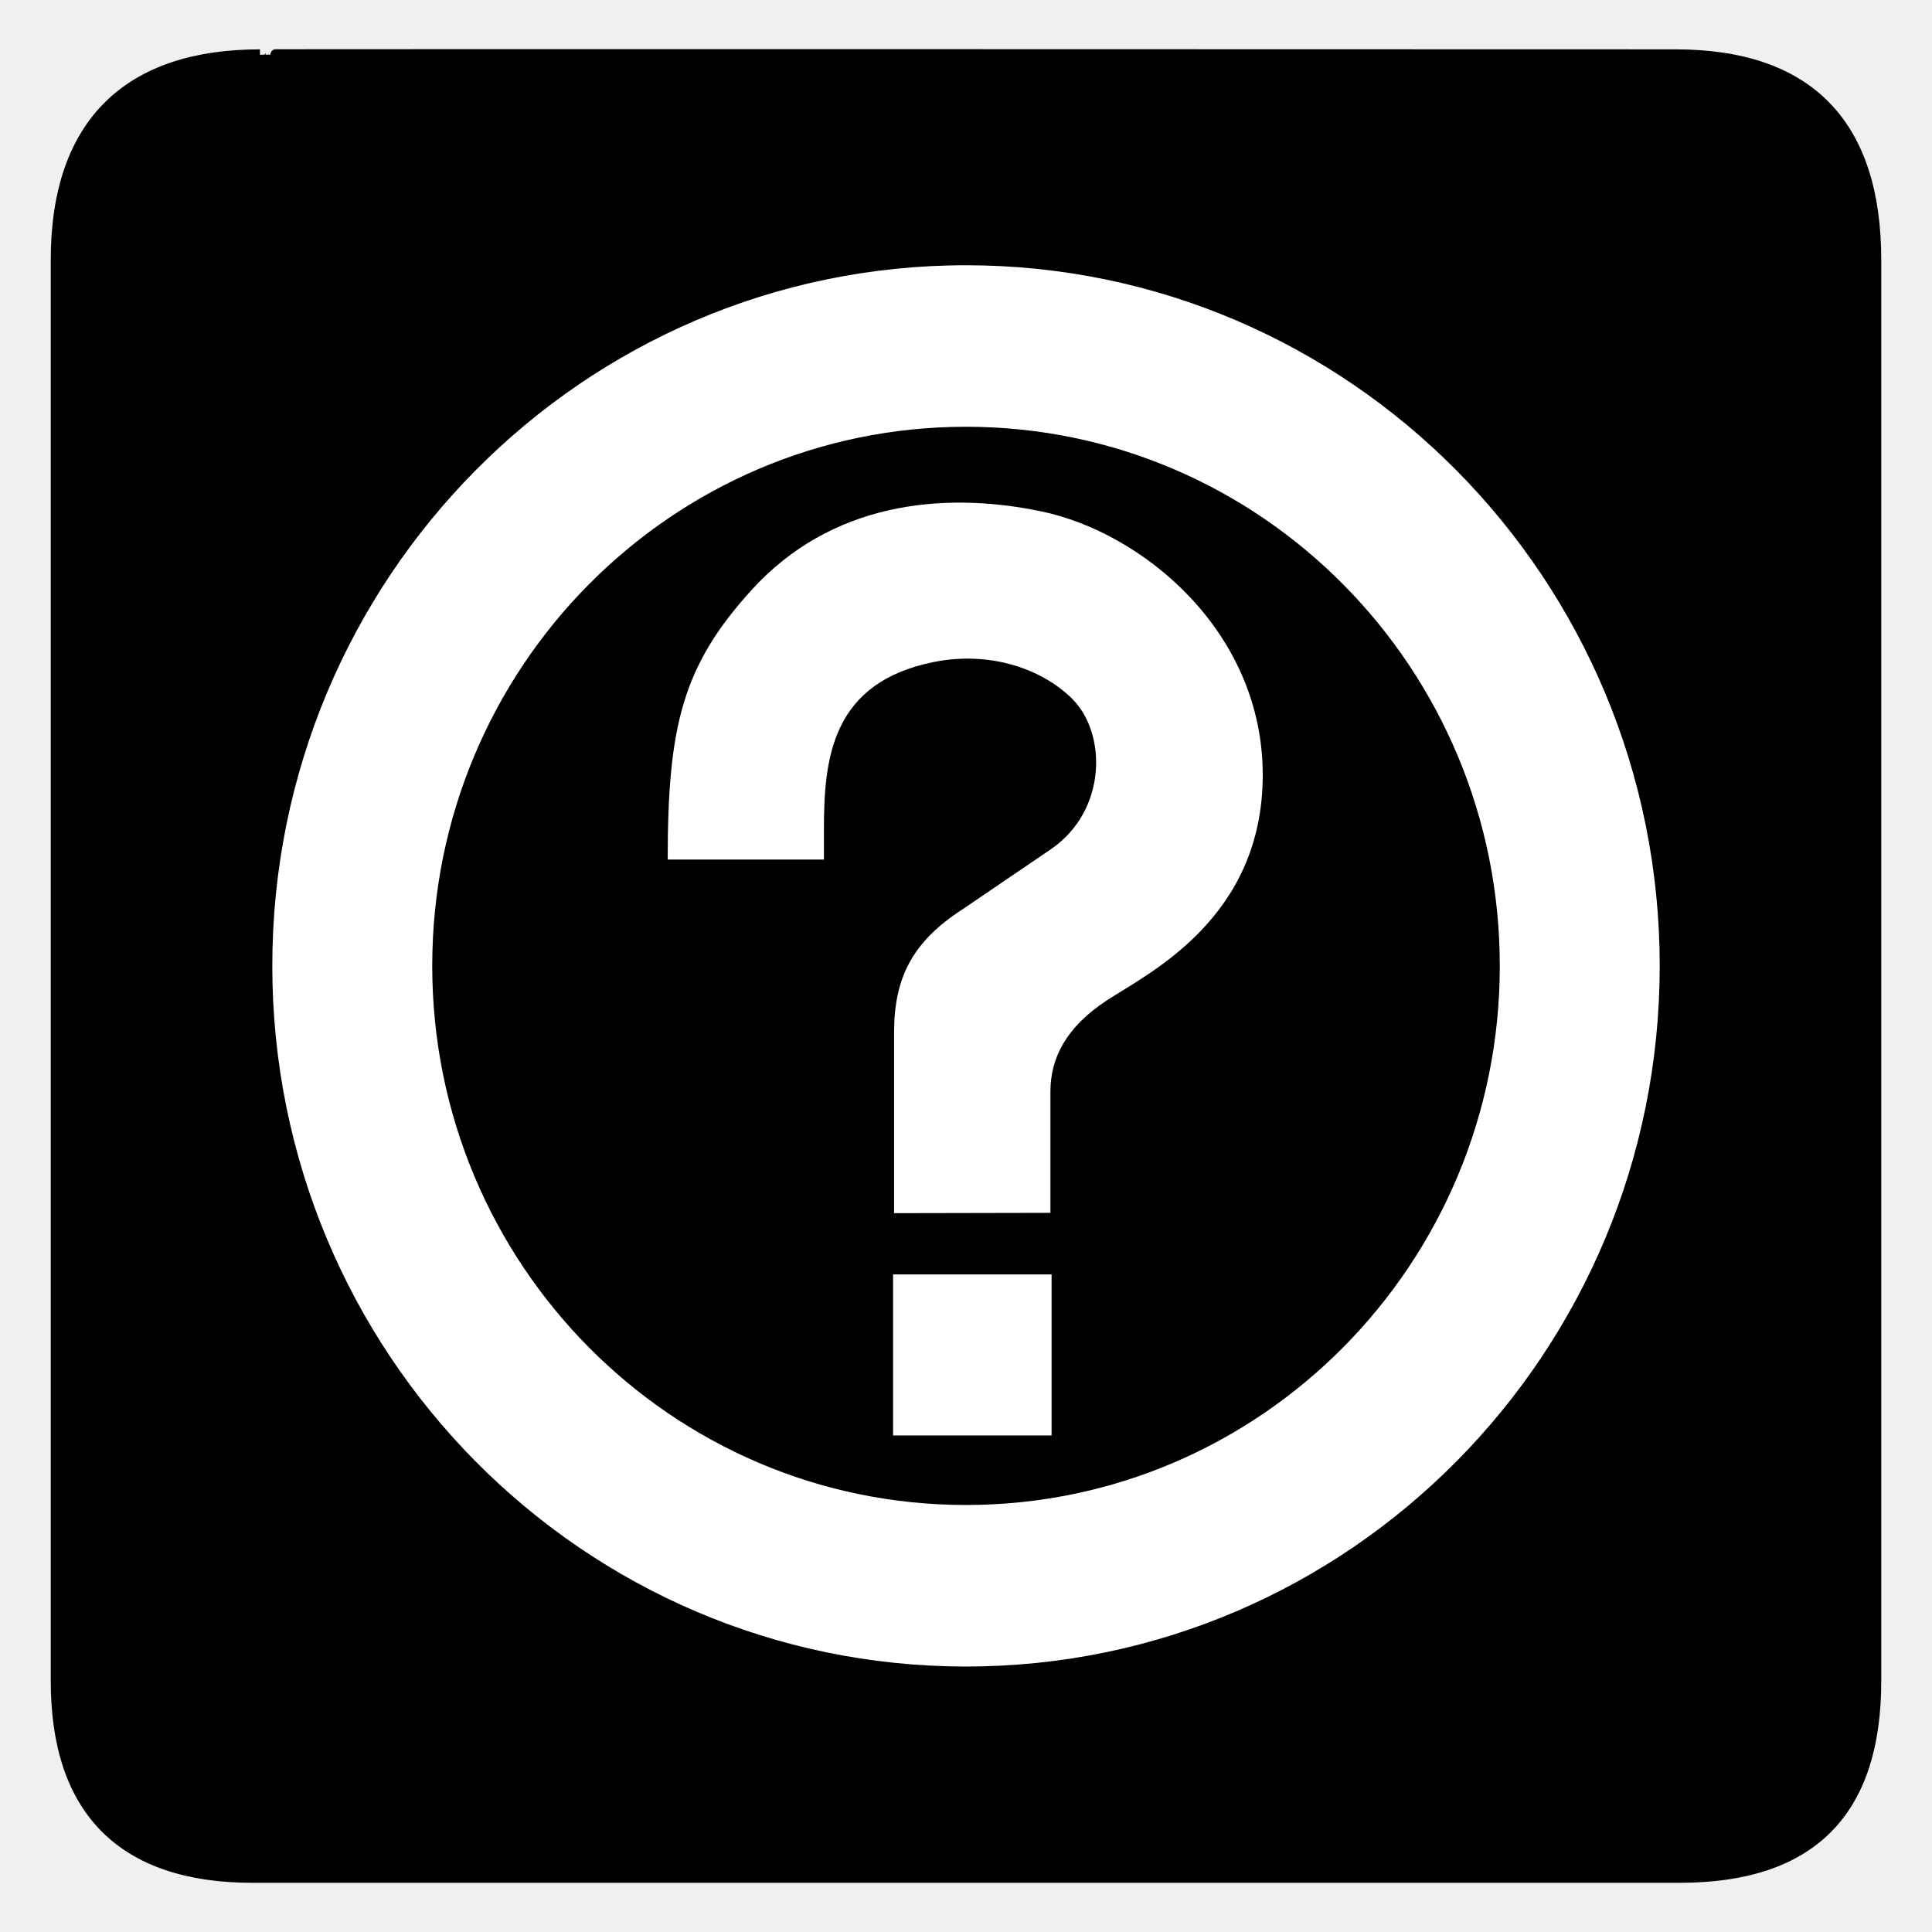
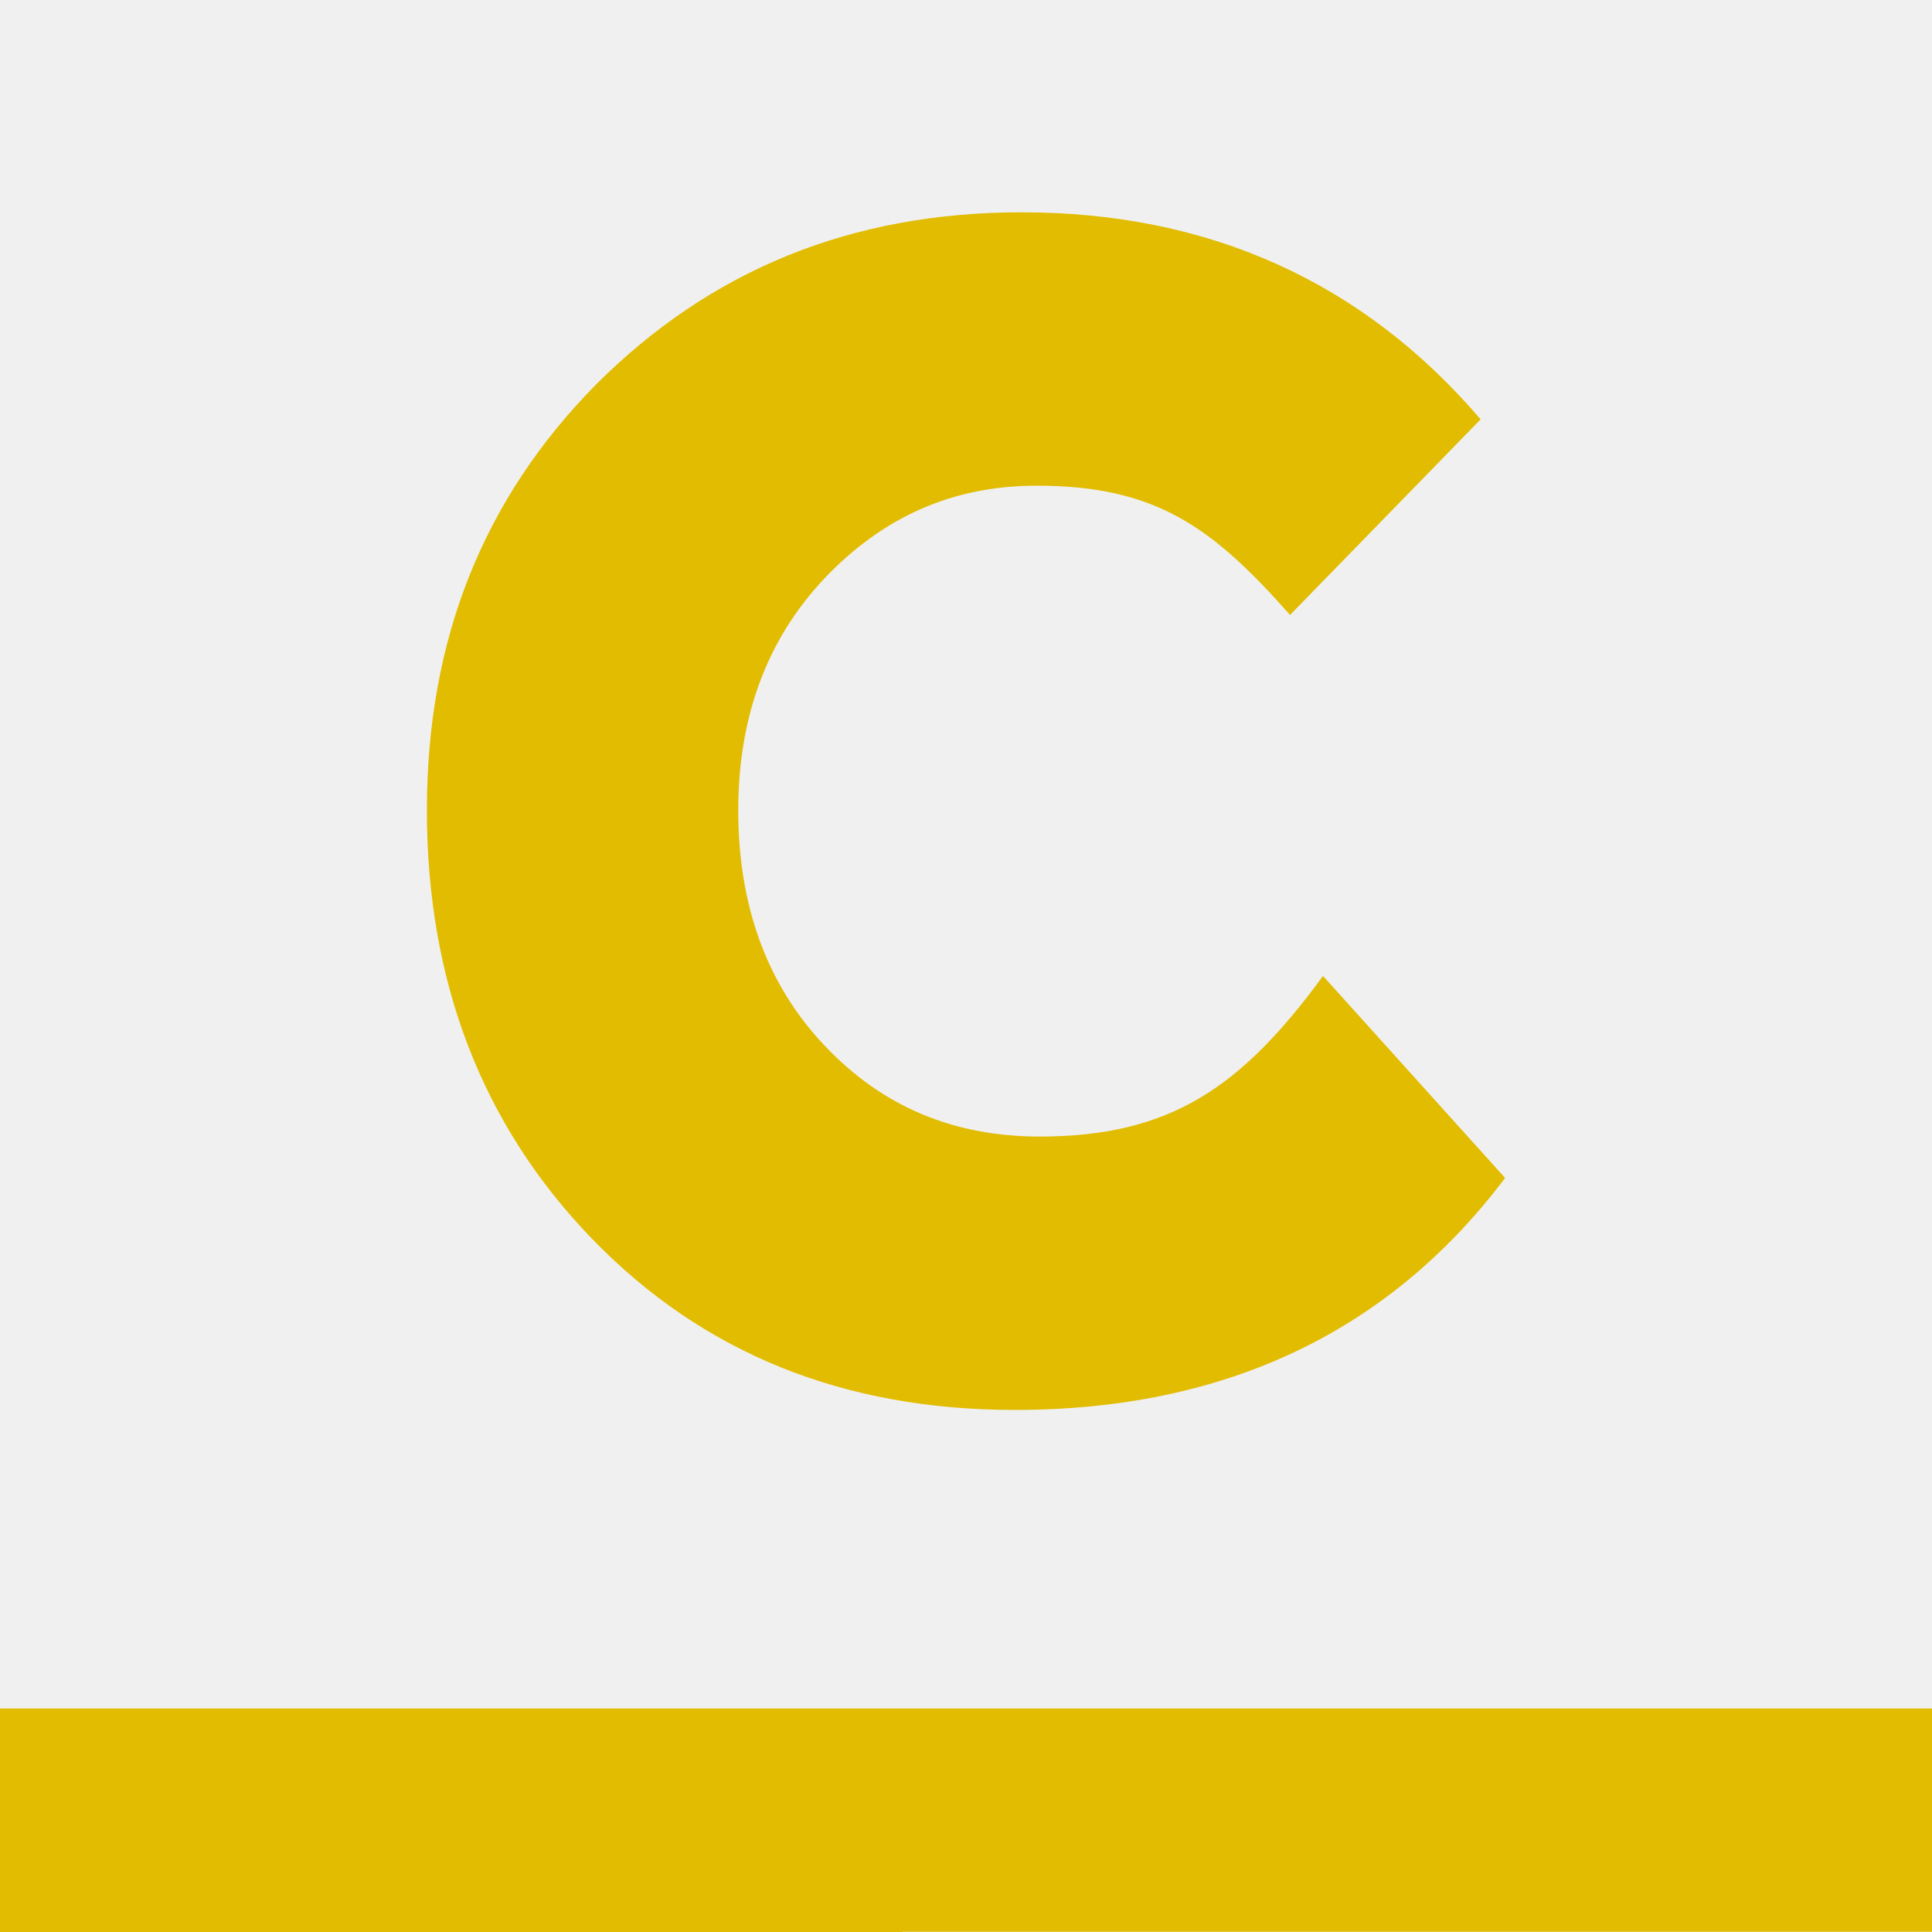
- <svg xmlns="http://www.w3.org/2000/svg" id="svg2947" viewBox="0 0 612 612" version="1.0">
-   <path id="path2959" style="stroke:#000000;stroke-width:3.408;fill:#000000" d="m82.35 17.339c-41.335 0-64.571 21.371-64.571 65.036v450.12c0 40.84 20.891 62.22 62.192 62.22h452.03c41.3 0 62.22-20.32 62.22-62.22v-450.12c0-42.605-20.92-65.041-63.52-65.041 0 0-448.49-0.142-448.35 0z" />
-   <g id="g2961" transform="translate(-.0819 -.58539)">
-     <g id="g2963">
-       <path id="path2965" style="fill:#ffffff" d="m306.08 528.49c121.36 0 219.75-99.37 219.75-221.94 0-122.58-98.39-221.94-219.75-221.94-121.36-0.005-219.74 99.36-219.74 221.94-0.003 122.57 98.38 221.94 219.74 221.94z" />
-     </g>
-     <g id="g2969">
-       <path id="path2971" style="fill:#000000" d="m306.08 477.32c93.38 0 169.09-76.46 169.09-170.77 0-94.32-75.71-170.78-169.09-170.78s-169.08 76.46-169.08 170.78c0 94.31 75.7 170.77 169.08 170.77z" />
-     </g>
-     <g id="g2975">
-       <path id="path2977" style="fill:#ffffff" d="m283.3 384.88l49.53-0.1v-38.48c0-10.44 4.87-20.3 17.89-28.84s49.36-25.87 49.36-71.41c0-45.55-38.16-76.86-70.25-83.5-32.08-6.65-66.83-2.28-91.5 24.75-22.09 24.19-26.74 43.33-26.74 85.56h49.49v-9.81c0-22.51 2.6-46.26 34.75-52.75 17.55-3.55 34 1.95 43.75 11.5 11.16 10.91 11.25 35.5-6.53 47.74l-27.9 18.98c-16.27 10.44-21.85 22.06-21.85 39.14v57.22z" />
-       <g id="g2979">
-         <path id="path2981" style="fill:#ffffff" d="m282.98 455.3v-51.01h50.21v51.01h-50.21z" />
-       </g>
-     </g>
-   </g>
+ <svg xmlns="http://www.w3.org/2000/svg" version="1.1" id="Layer_1" x="0px" y="0px" width="844.5" height="844.5" viewBox="0 0 844.5 844.5" enable-background="new 0 0 3413 844.5" xml:space="preserve">
+   <defs id="defs29">
+ 	
+ 	
+ 
+ 		
+ 		
+ 		
+ 		
+ 		
+ 		
+ 		
+ 		
+ 		
+ 	</defs>
+   <polygon id="polygon5" points="3413,844.4 3413,746.8 0,746.8 0,844.5 1594.4,844.5 1594.4,844.4 " transform="scale(0.2474363,1)" style="fill:#e2bc00;fill-opacity:1" />
+   <path d="m 563.9,268.8 c -34,-38.4 -58.6,-56.5 -110.8,-56.5 -36.9,0 -67.3,13.8 -92.7,40.5 -25.3,26.8 -37.7,60.8 -37.7,101.4 0,41.3 12.3,76 37.7,102.8 25.3,26.8 56.5,39.8 94.1,39.8 57.2,0 88.3,-21.7 123.8,-70.2 l 79.6,88.3 C 607.2,582.2 535.5,616.3 443.6,616.3 369,616.3 307.5,591.7 259,541.7 c -48.5,-50 -72.4,-113 -72.4,-187.5 0,-74.6 24.6,-136.1 73.9,-186.1 50,-50 111.5,-75.3 186.1,-75.3 81.8,0 149.2,30.4 200.6,90.5 l -83.3,85.5 z" id="path9" style="fill:#e2bc00;fill-opacity:1" />
</svg>
